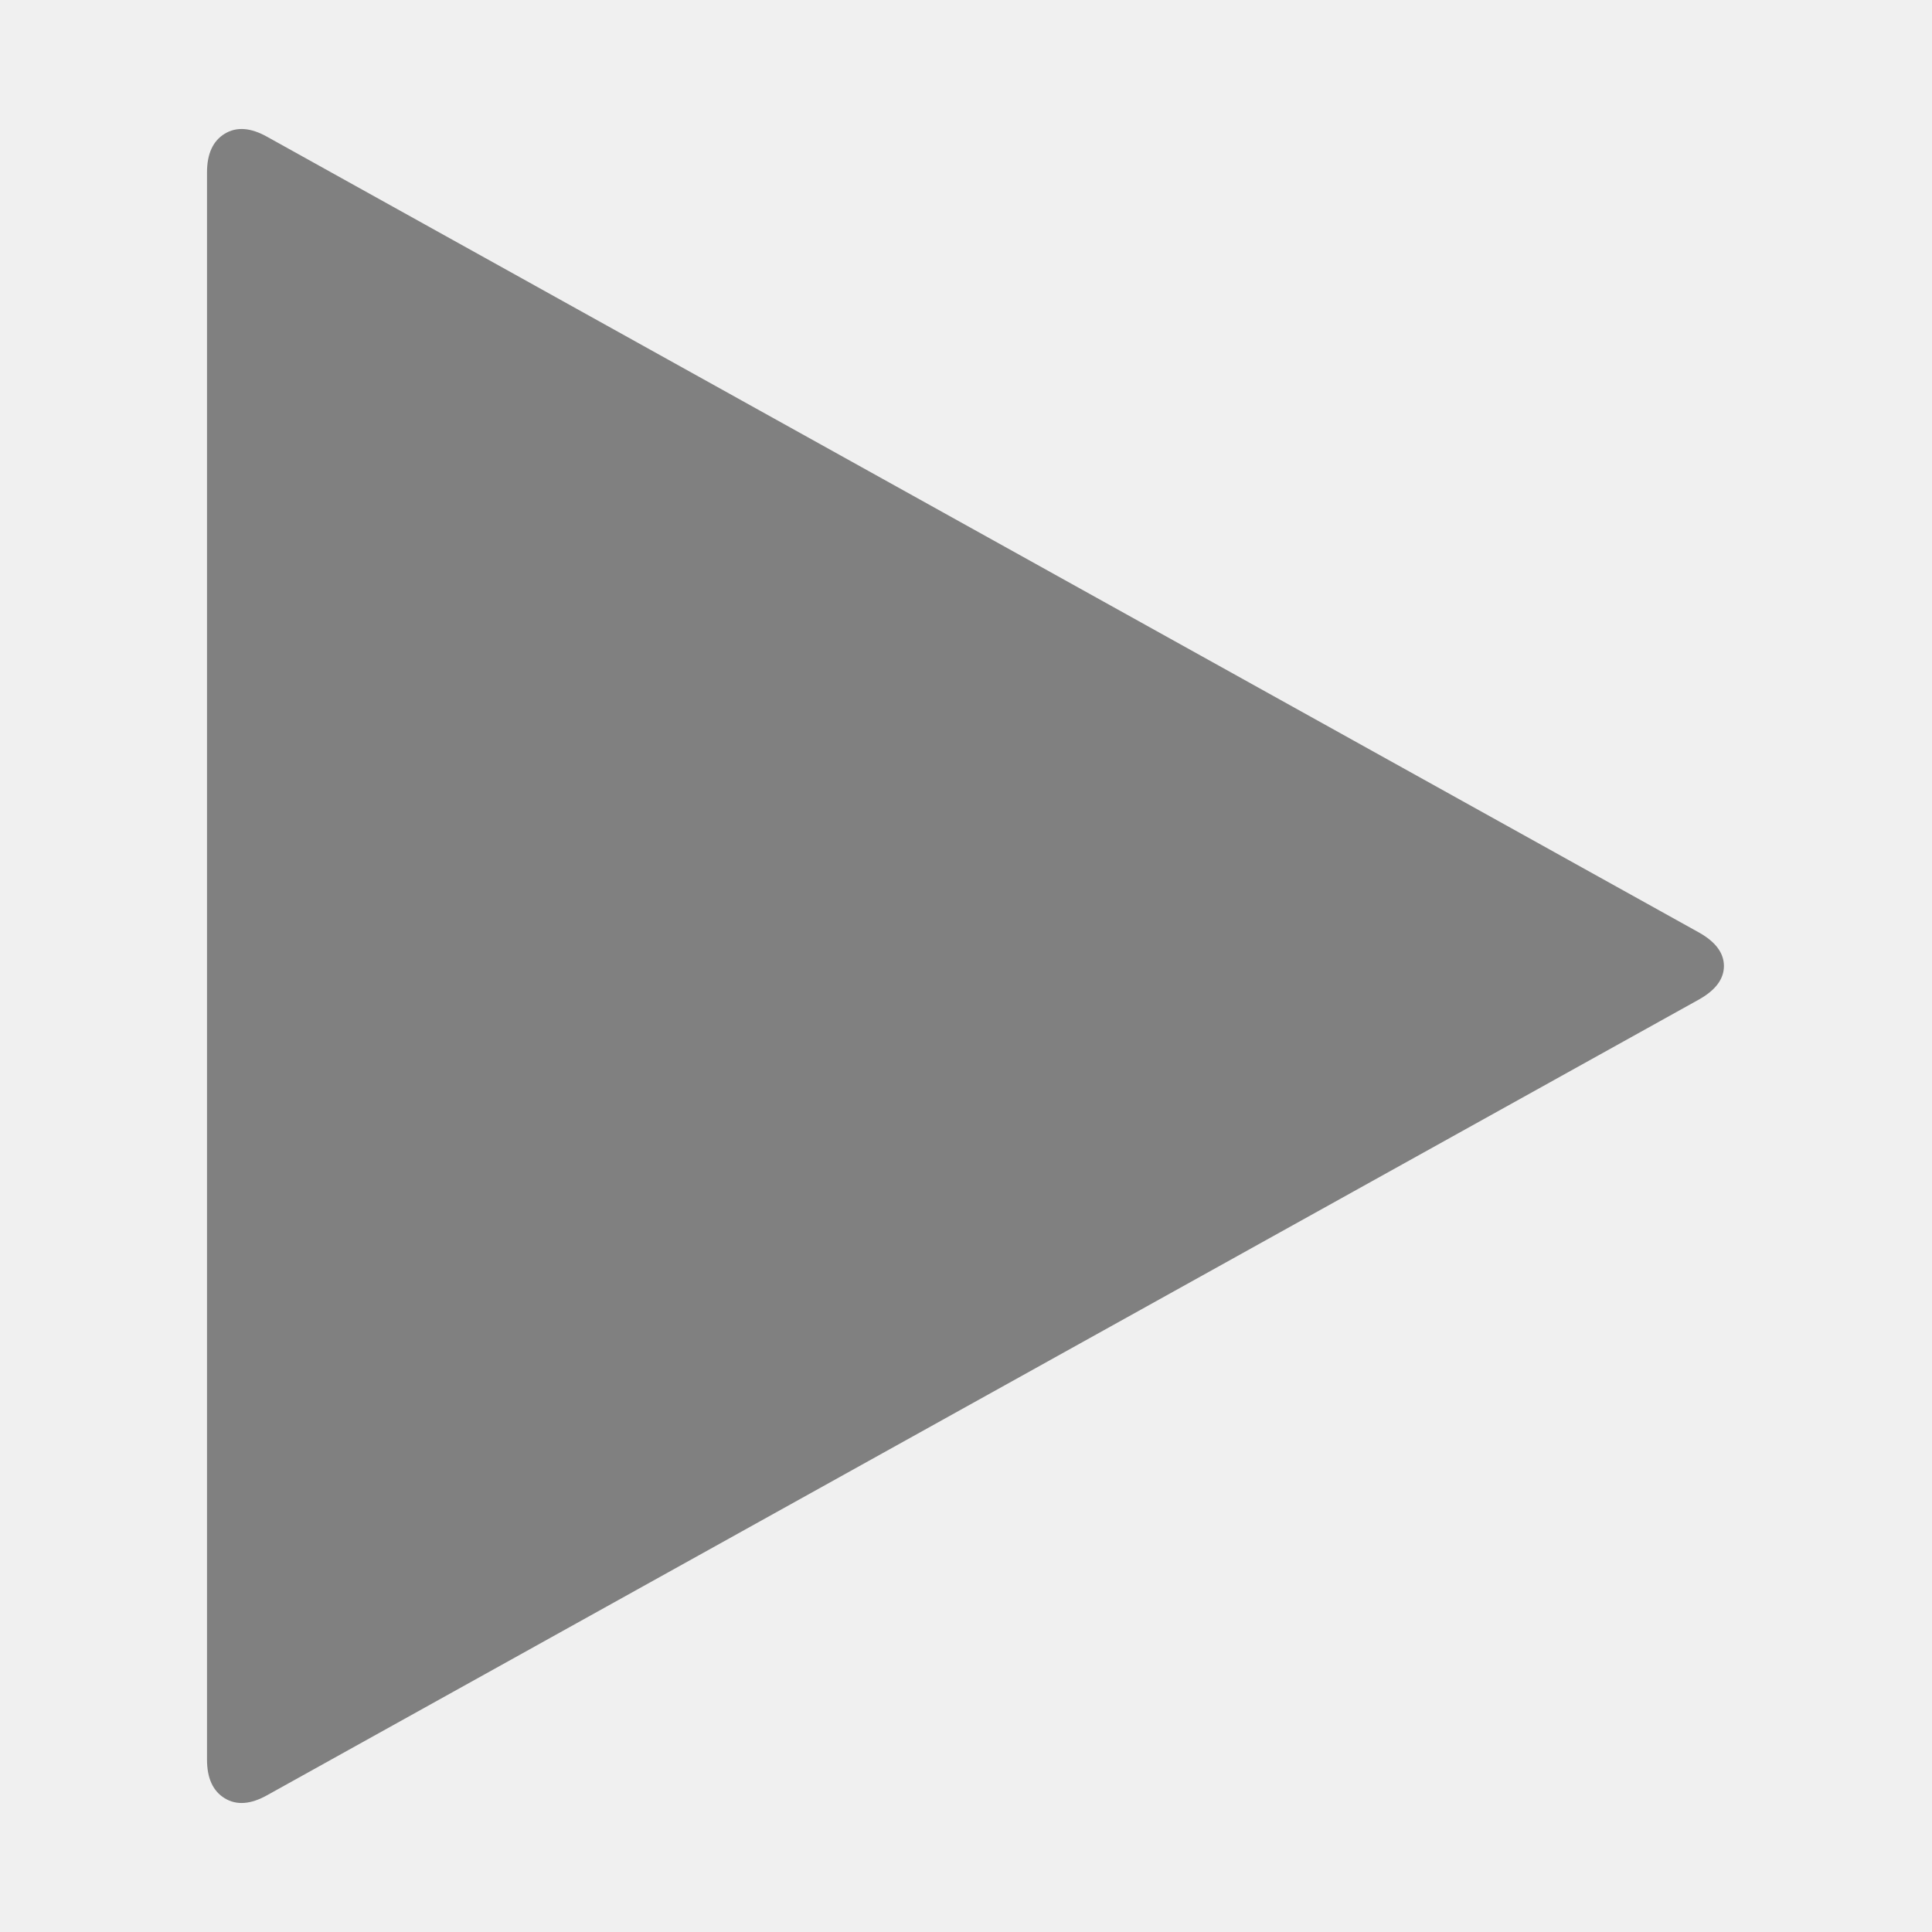
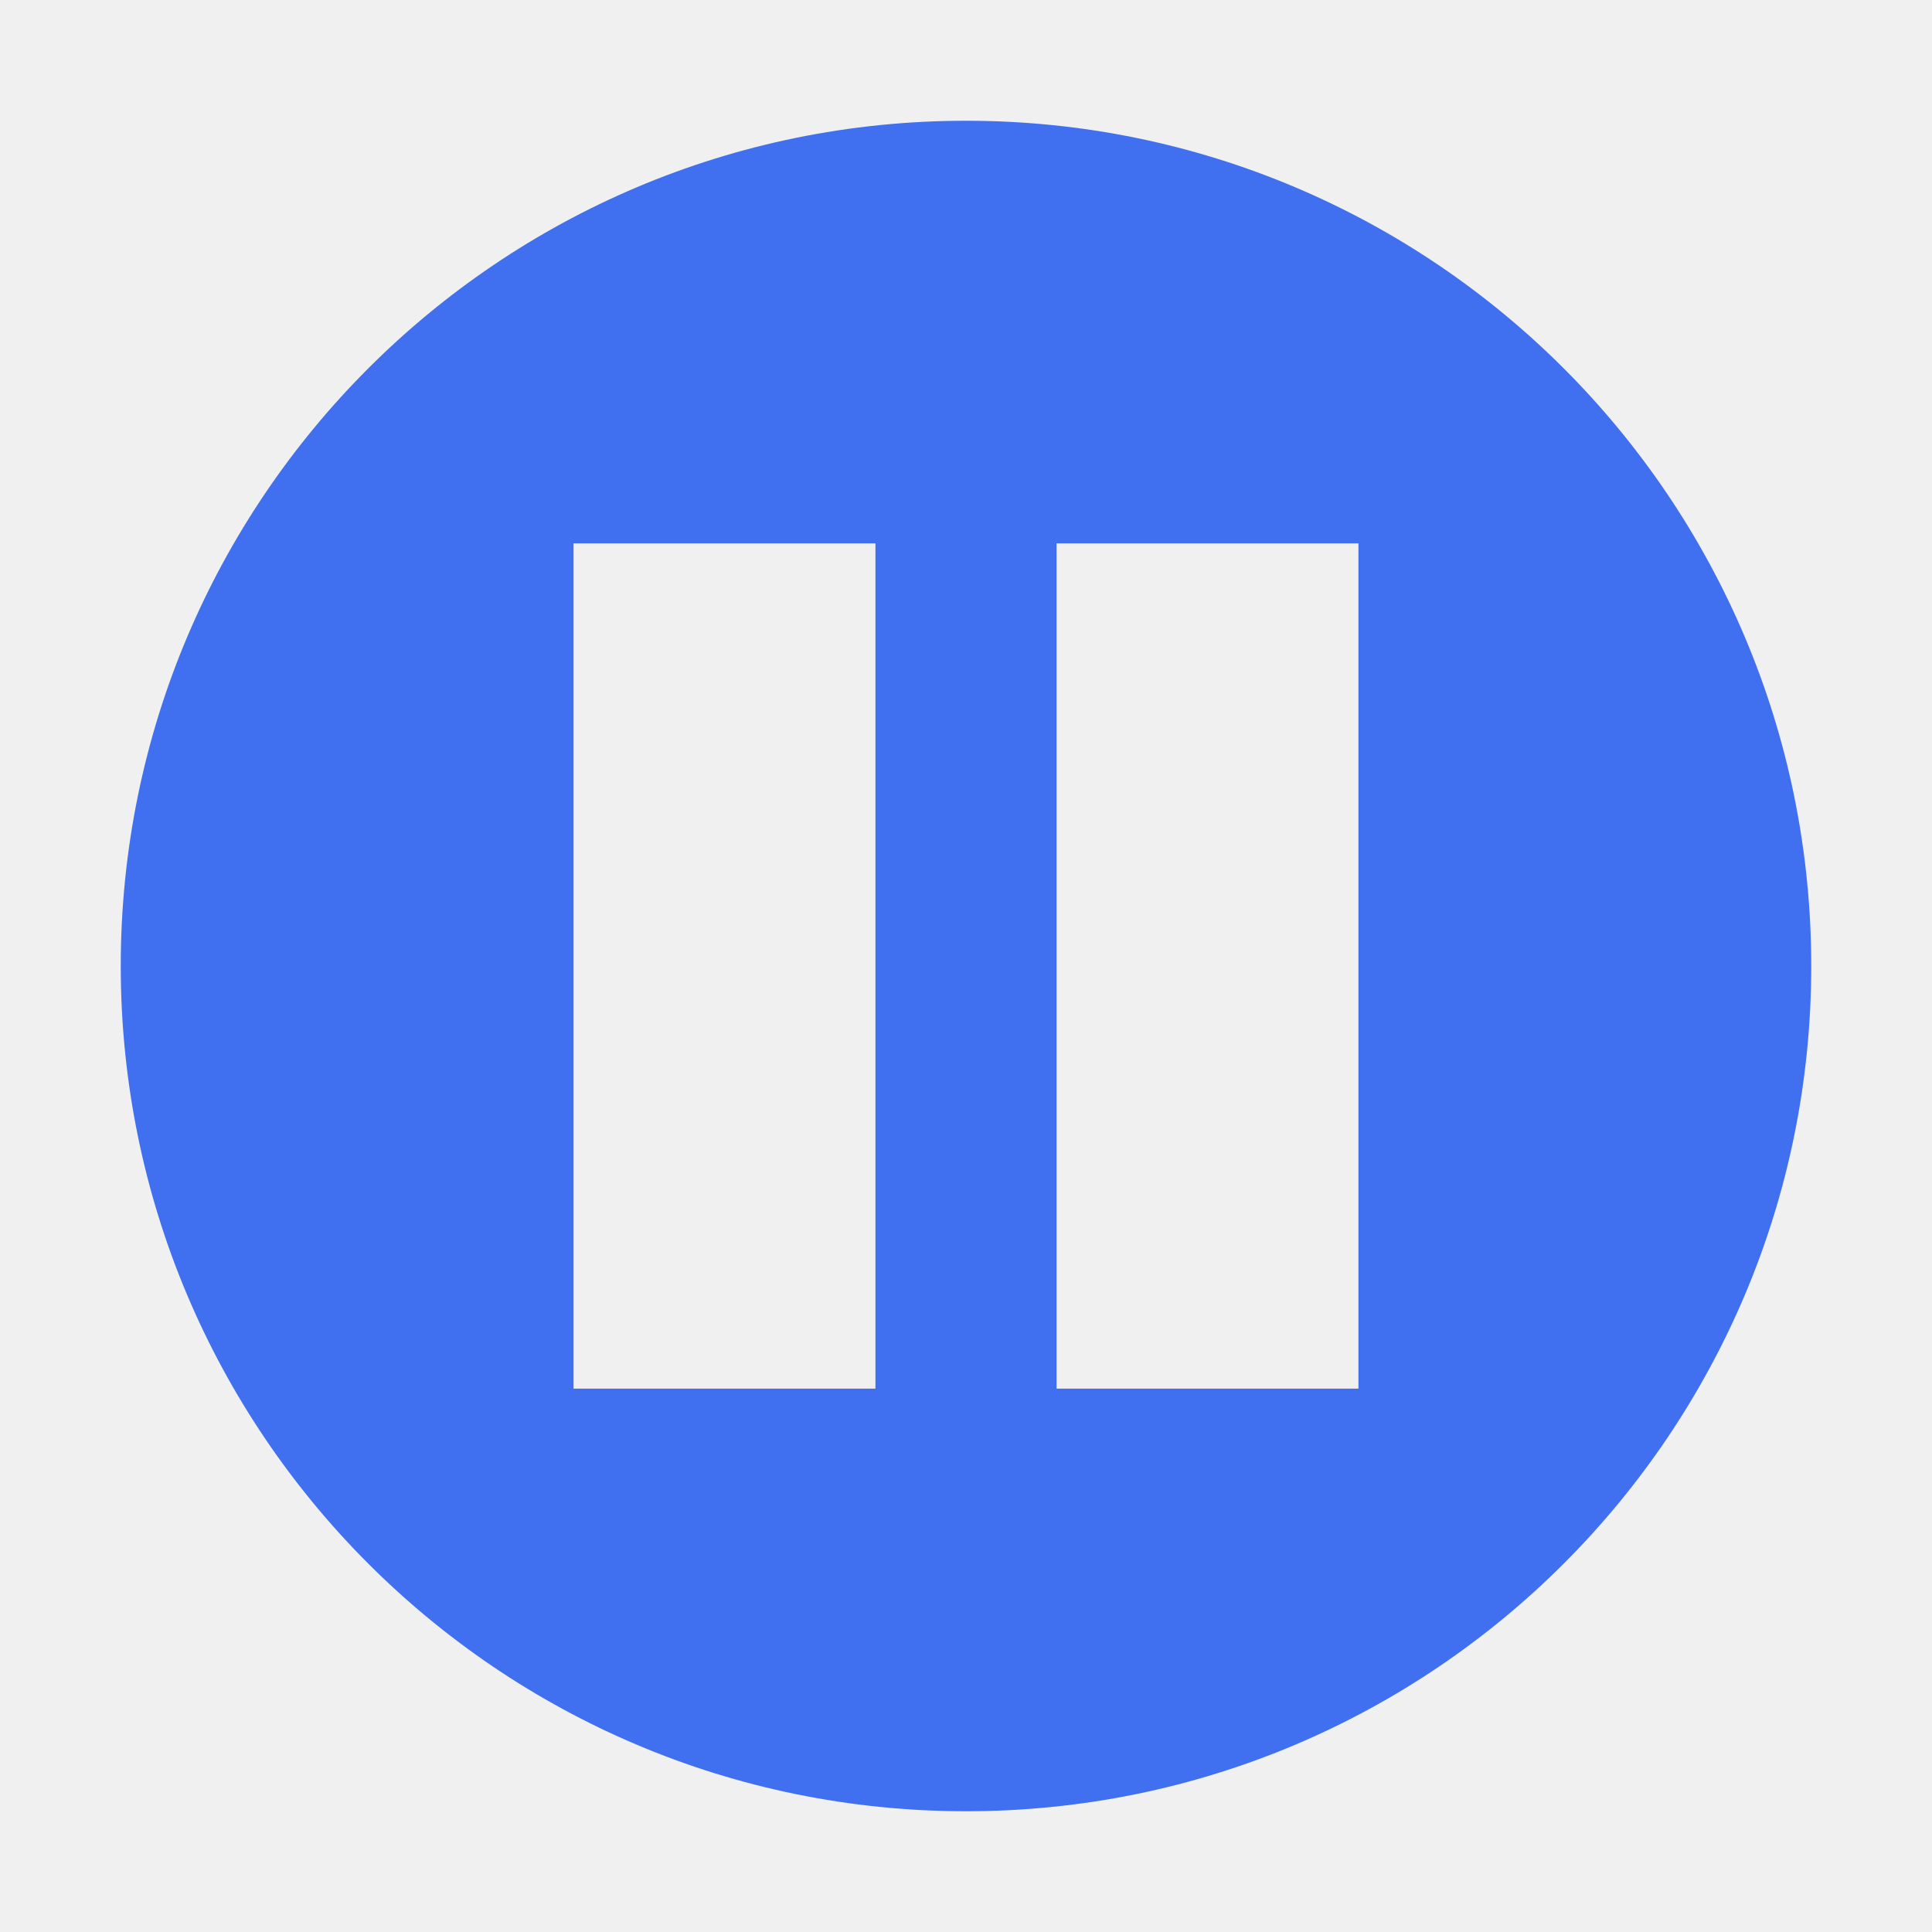
- <svg xmlns="http://www.w3.org/2000/svg" width="1792" height="1792" viewBox="0 0 1792 1792">
-   <path fill="gray" d="M1576 927l-1328 738q-23 13-39.5 3t-16.5-36v-1472q0-26 16.5-36t39.5 3l1328 738q23 13 23 31t-23 31z" />
+ <svg xmlns="http://www.w3.org/2000/svg" width="16" height="16" viewBox="0 0 16 16">
+   <defs>
+     <mask id="mask" x="0" y="0" width="16" height="16">
+       <circle cx="8" cy="8" r="7" style="fill: white;" />
+       <path d="M6,4.5 L6,11.5 M10,4.5 L10,11.5" style="stroke: black; stroke-width: 2.5;" />
+     </mask>
+   </defs>
+   <rect x="0" y="0" width="16" height="16" style="fill: #4070f0; mask: url(#mask);" />
</svg>
